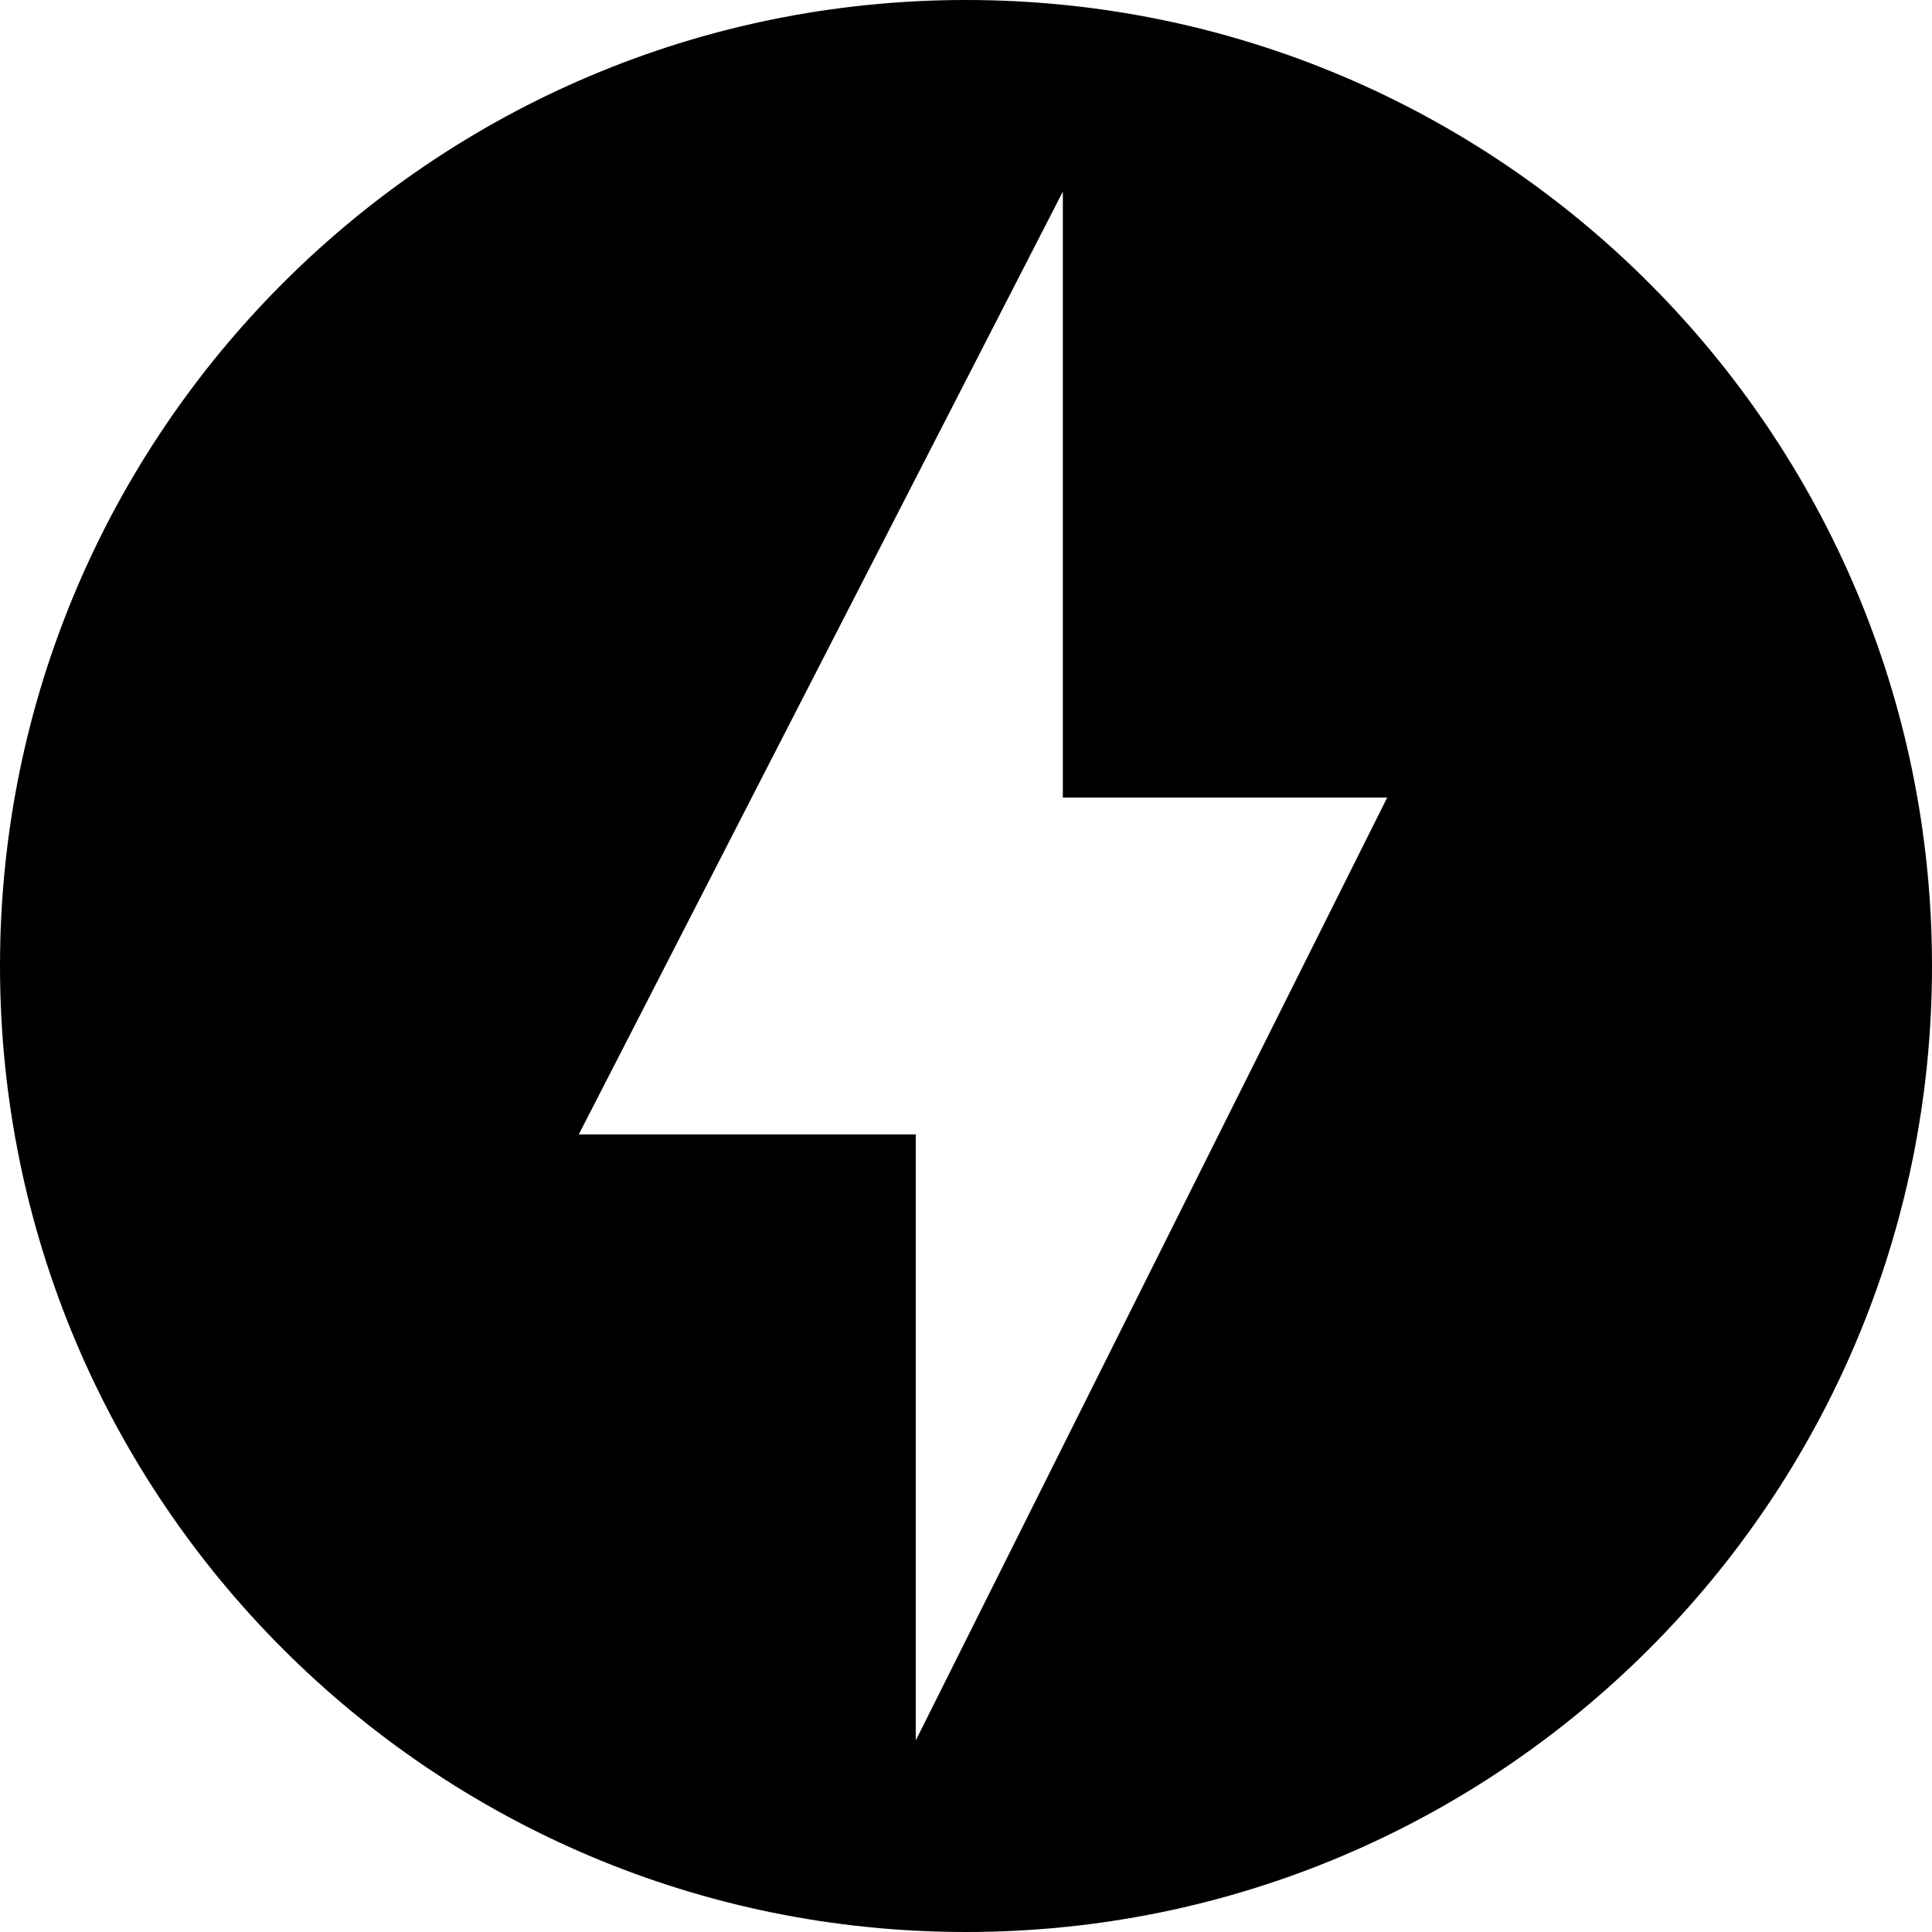
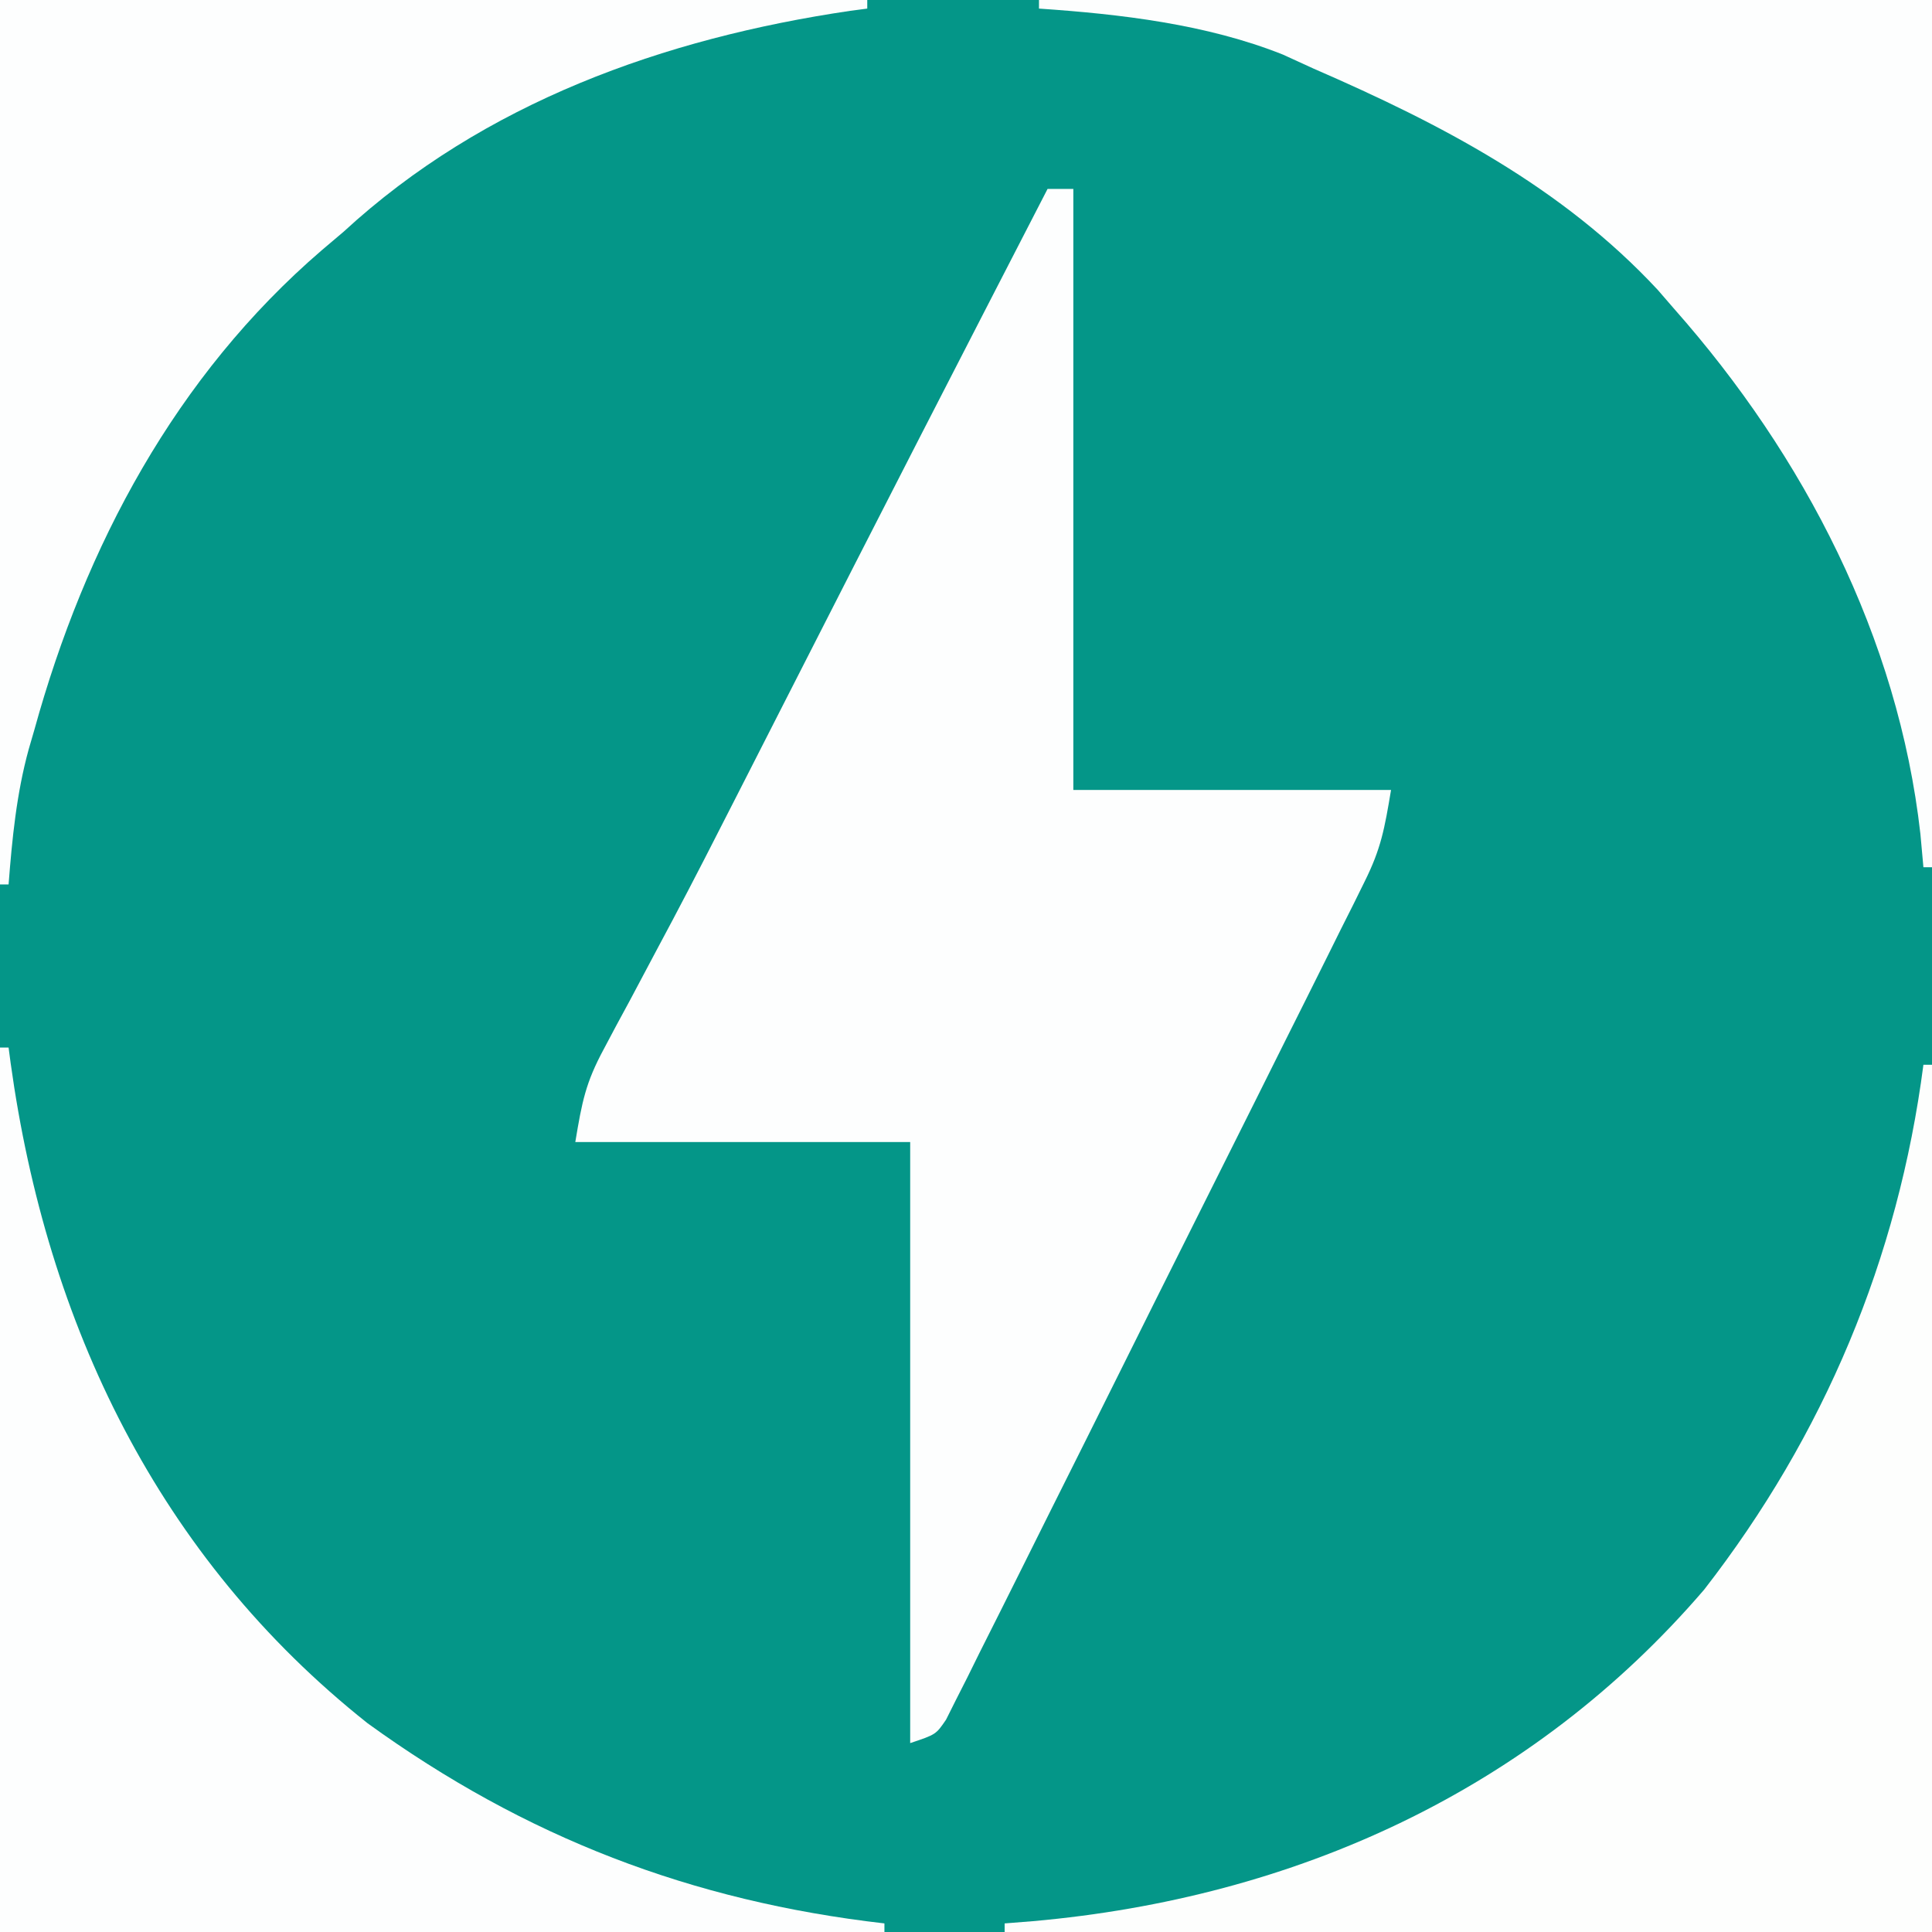
- <svg xmlns="http://www.w3.org/2000/svg" fill="#000000" width="800px" height="800px" viewBox="0 0 24 24" role="img">
-   <path d="M12 0C5.375 0 0 5.375 0 12c0 6.627 5.375 12 12 12 6.626 0 12-5.373 12-12 0-6.625-5.373-12-12-12zm-.624 21.62v-7.528H7.19L13.203 2.38v7.528h4.029L11.376 21.62z" />
+ <svg xmlns="http://www.w3.org/2000/svg" version="1.1" width="225" height="225">
+   <path d="M0 0 C74.25 0 148.5 0 225 0 C225 74.25 225 148.5 225 225 C150.75 225 76.5 225 0 225 C0 150.75 0 76.5 0 0 Z " fill="#049688" transform="translate(0,0)" />
+   <path d="M0 0 C0.99 0 1.98 0 3 0 C3 23.1 3 46.2 3 70 C15.21 70 27.42 70 40 70 C39.246 74.521 38.834 76.832 36.926 80.663 C36.491 81.545 36.057 82.427 35.609 83.335 C35.131 84.285 34.653 85.234 34.161 86.212 C33.658 87.226 33.156 88.239 32.638 89.284 C30.978 92.627 29.306 95.964 27.633 99.301 C26.475 101.621 25.318 103.942 24.161 106.263 C21.737 111.122 19.307 115.978 16.873 120.831 C14.057 126.445 11.255 132.065 8.459 137.689 C5.768 143.101 3.066 148.507 0.359 153.912 C-0.791 156.212 -1.939 158.514 -3.083 160.817 C-4.68 164.028 -6.289 167.232 -7.902 170.435 C-8.376 171.394 -8.85 172.354 -9.338 173.342 C-9.778 174.21 -10.218 175.078 -10.672 175.972 C-11.051 176.73 -11.431 177.488 -11.822 178.27 C-13 180 -13 180 -16 181 C-16 157.9 -16 134.8 -16 111 C-28.87 111 -41.74 111 -55 111 C-54.213 106.276 -53.8 104.112 -51.686 100.183 C-50.969 98.831 -50.969 98.831 -50.237 97.452 C-49.718 96.494 -49.199 95.535 -48.664 94.547 C-47.562 92.474 -46.461 90.4 -45.36 88.326 C-44.518 86.745 -44.518 86.745 -43.658 85.132 C-41.125 80.348 -38.665 75.528 -36.211 70.703 C-35.736 69.773 -35.262 68.842 -34.773 67.883 C-33.803 65.979 -32.832 64.075 -31.863 62.171 C-29.283 57.106 -26.7 52.043 -24.117 46.98 C-23.345 45.467 -23.345 45.467 -22.558 43.923 C-17.558 34.126 -12.534 24.342 -7.5 14.562 C-7.111 13.807 -6.722 13.051 -6.321 12.272 C-4.215 8.181 -2.108 4.09 0 0 Z " fill="#FDFEFE" transform="translate(122,22)" />
+   <path d="M0 0 C0.33 0 0.66 0 1 0 C1.079 0.597 1.159 1.194 1.24 1.81 C5.449 32.21 18.417 59.341 42.816 78.695 C61.161 91.976 80.528 99.419 103 102 C103 102.33 103 102.66 103 103 C69.01 103 35.02 103 0 103 C0 69.01 0 35.02 0 0 Z " fill="#FDFEFE" transform="translate(0,122)" />
+   <path d="M0 0 C0.33 0 0.66 0 1 0 C1 33.33 1 66.66 1 101 C-34.64 101 -70.28 101 -107 101 C-107 100.67 -107 100.34 -107 100 C-105.909 99.914 -104.819 99.827 -103.695 99.738 C-73.254 97.031 -45.666 84.578 -25.535 61.129 C-11.561 43.142 -2.94 22.588 0 0 Z " fill="#FDFEFD" transform="translate(224,124)" />
+   <path d="M0 0 C33.33 0 66.66 0 101 0 C101 0.33 101 0.66 101 1 C100.343 1.086 99.685 1.173 99.008 1.262 C77.345 4.461 56.358 11.937 40 27 C38.749 28.06 38.749 28.06 37.473 29.141 C20.469 43.767 9.913 63.577 4 85 C3.785 85.74 3.569 86.48 3.348 87.242 C1.919 92.436 1.417 97.65 1 103 C0.67 103 0.34 103 0 103 C0 69.01 0 35.02 0 0 Z " fill="#FDFEFE" transform="translate(0,0)" />
+   <path d="M0 0 C34.32 0 68.64 0 104 0 C104 33.33 104 66.66 104 101 C103.67 101 103.34 101 103 101 C102.884 99.716 102.768 98.432 102.648 97.109 C100.068 74.233 89.105 53.083 74 36 C73.359 35.26 72.719 34.52 72.059 33.758 C60.912 21.769 46.81 14.437 32 8 C30.81 7.456 29.62 6.912 28.395 6.352 C19.501 2.81 9.515 1.649 0 1 C0 0.67 0 0.34 0 0 Z " fill="#FDFEFE" transform="translate(121,0)" />
</svg>
